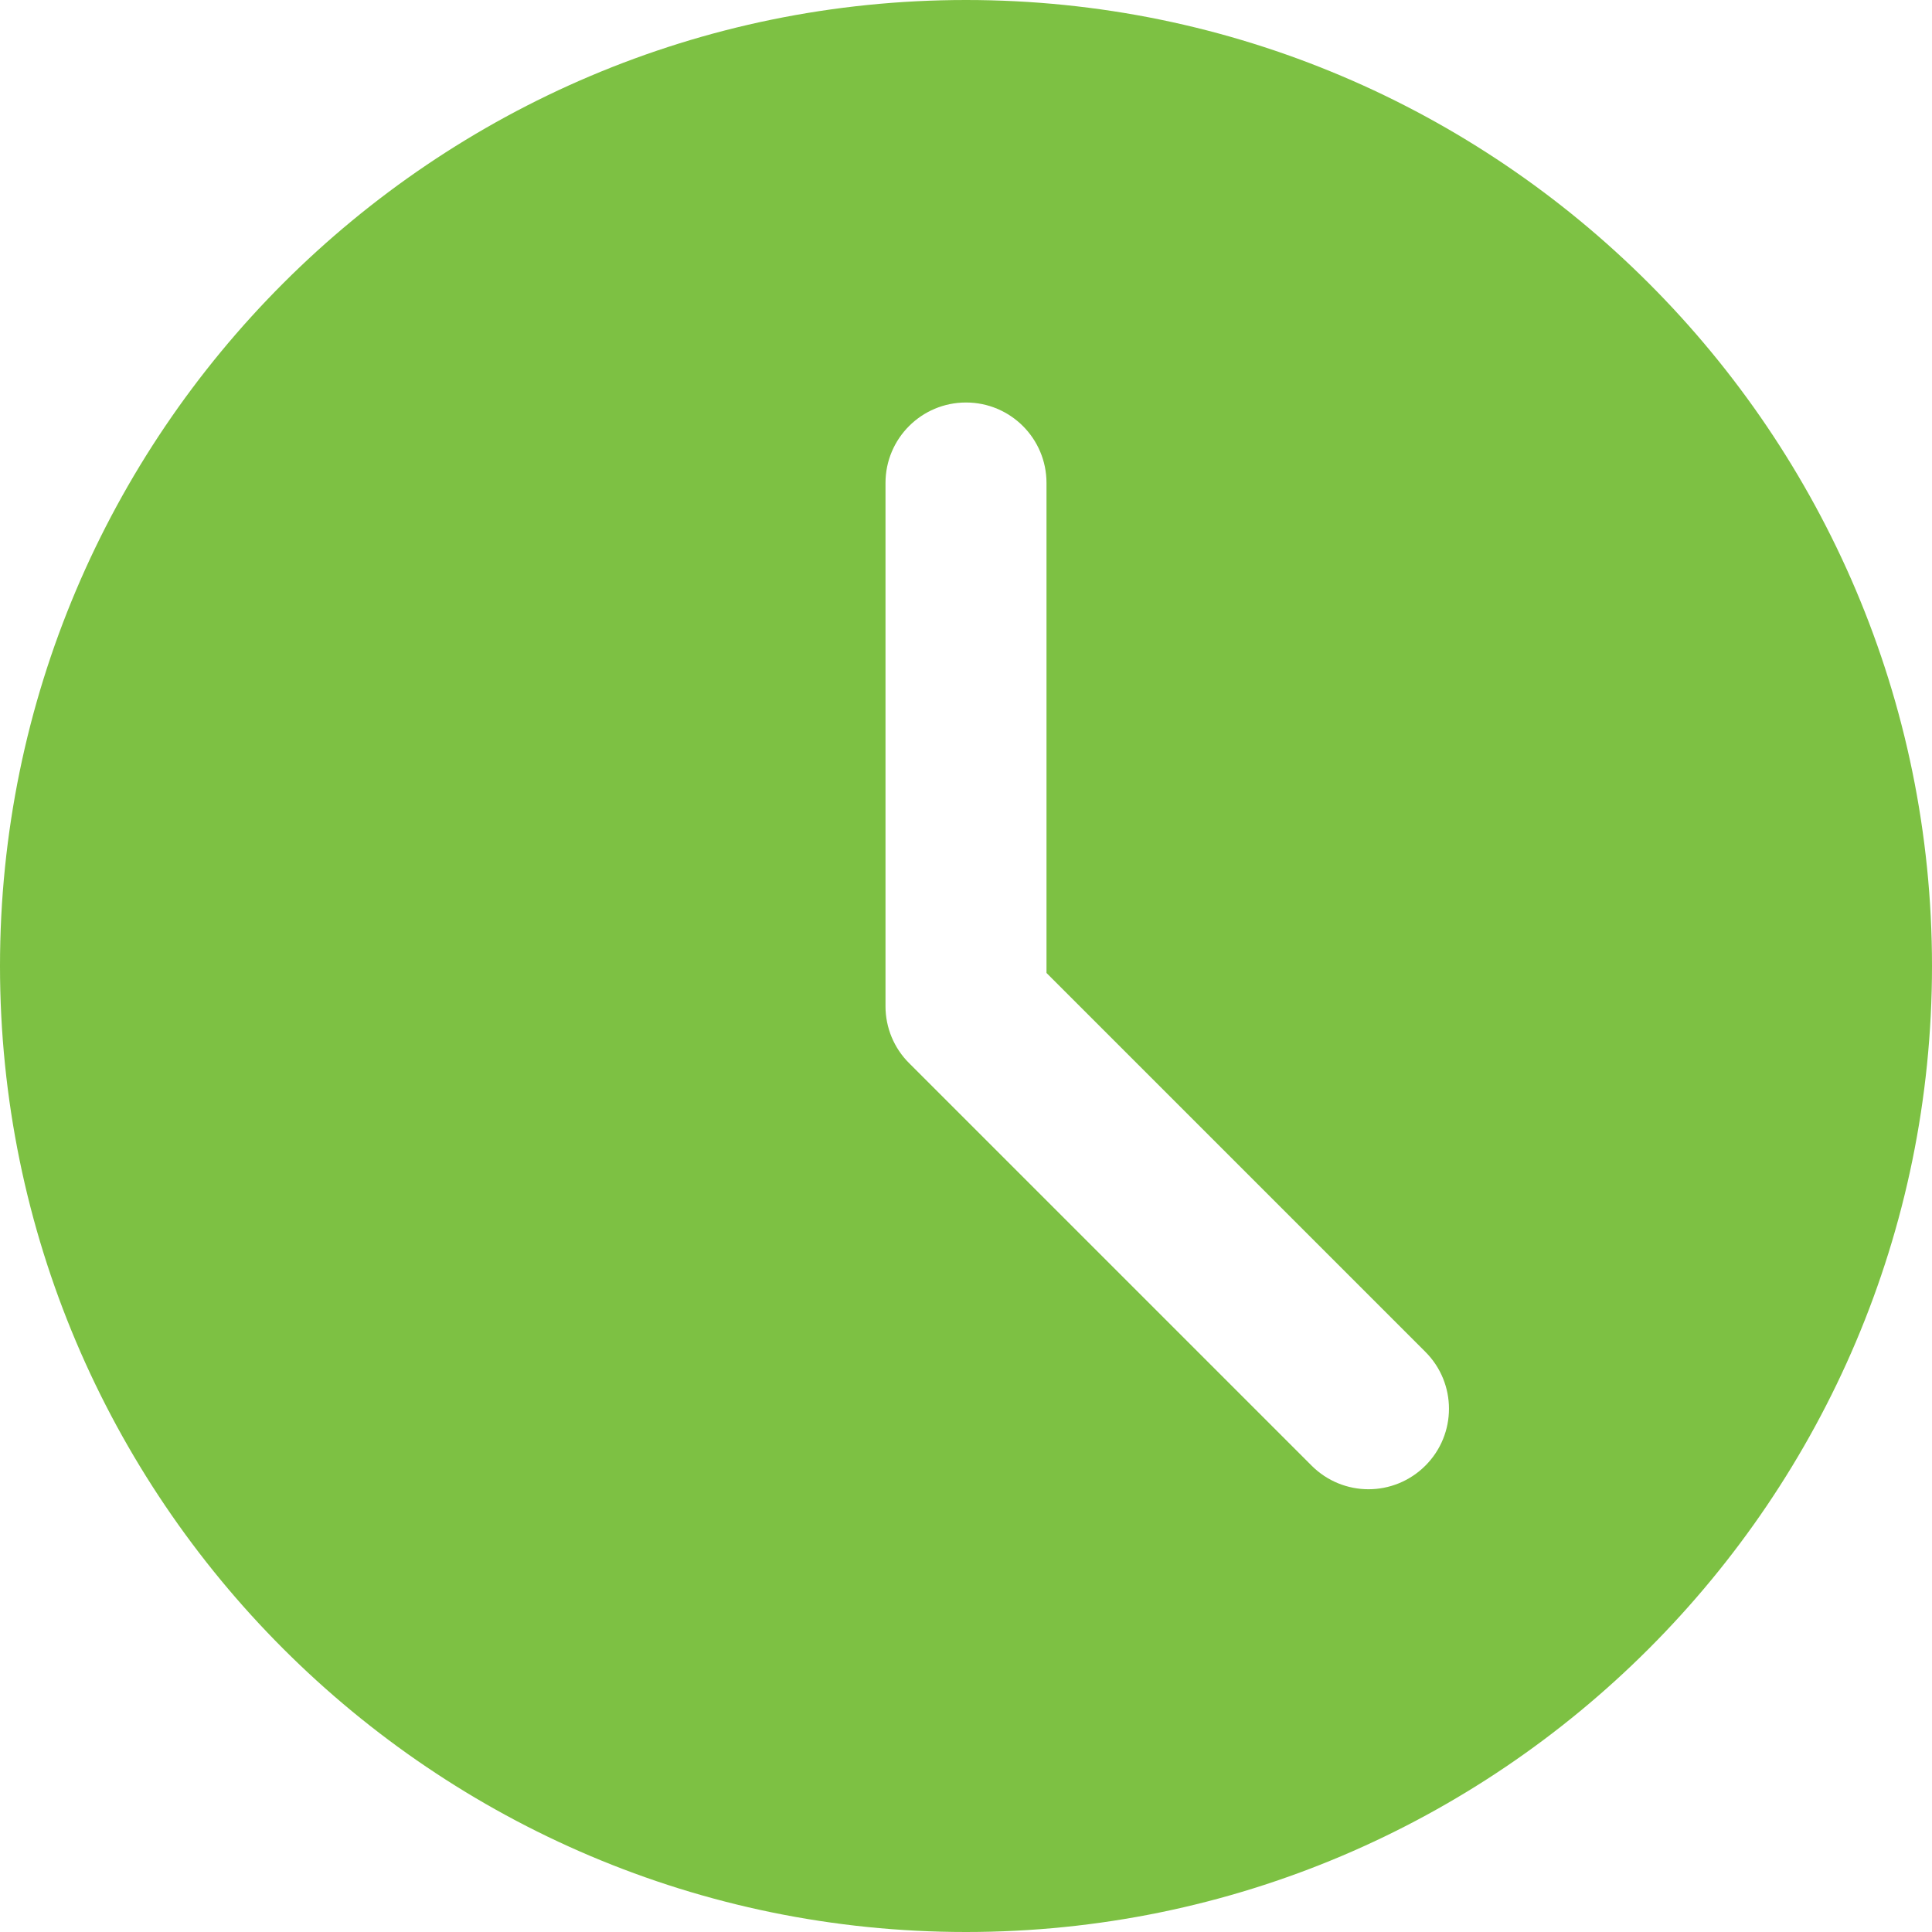
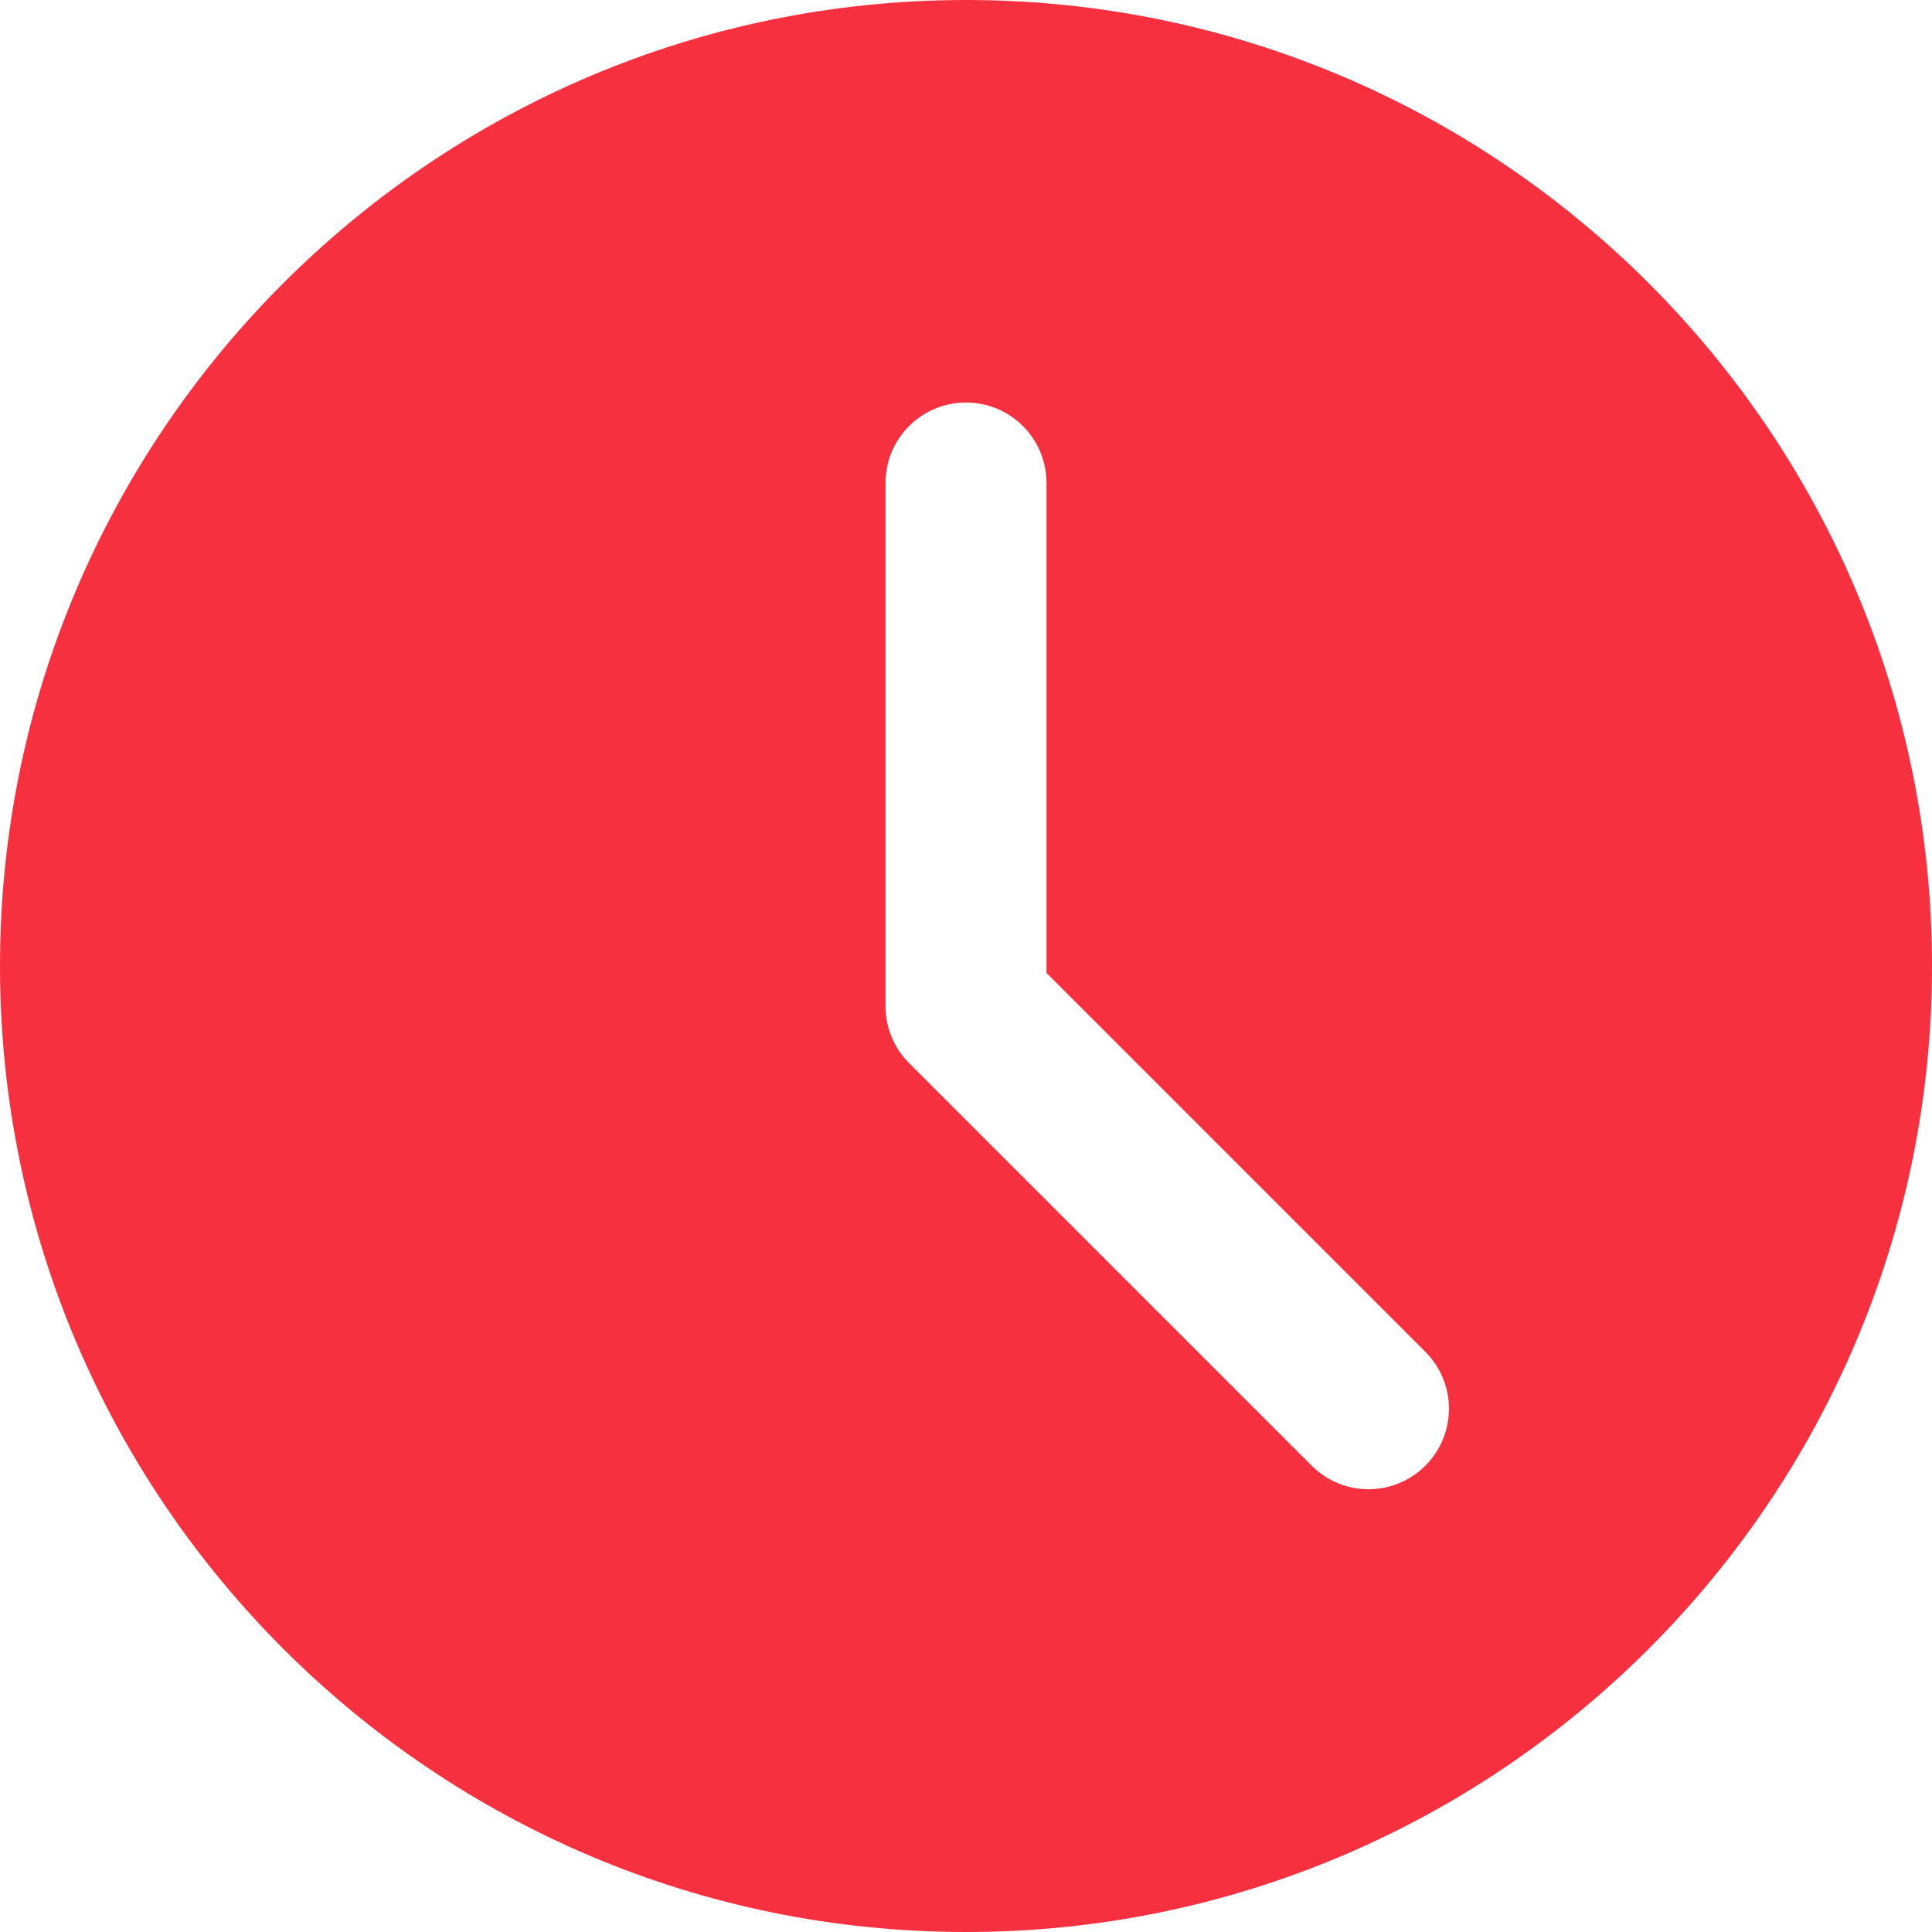
<svg xmlns="http://www.w3.org/2000/svg" width="18" height="18" viewBox="0 0 18 18" fill="none">
-   <path d="M9 0C4.037 0 0 4.037 0 9C0 13.963 4.037 18 9 18C13.963 18 18 13.963 18 9C18 4.037 13.963 0 9 0ZM13.28 13.655C13.134 13.801 12.942 13.875 12.75 13.875C12.558 13.875 12.366 13.801 12.22 13.655L8.47 9.905C8.329 9.765 8.25 9.574 8.25 9.375V4.5C8.25 4.085 8.586 3.75 9 3.75C9.414 3.75 9.75 4.085 9.75 4.5V9.065L13.28 12.595C13.573 12.888 13.573 13.362 13.28 13.655Z" fill="#7DC143" />
+   <path d="M9 0C4.037 0 0 4.037 0 9C0 13.963 4.037 18 9 18C13.963 18 18 13.963 18 9C18 4.037 13.963 0 9 0ZM13.28 13.655C13.134 13.801 12.942 13.875 12.75 13.875C12.558 13.875 12.366 13.801 12.22 13.655L8.47 9.905C8.329 9.765 8.25 9.574 8.25 9.375V4.5C8.25 4.085 8.586 3.75 9 3.75C9.414 3.75 9.75 4.085 9.75 4.5V9.065L13.28 12.595C13.573 12.888 13.573 13.362 13.28 13.655Z" fill="#F6303F" />
</svg>
